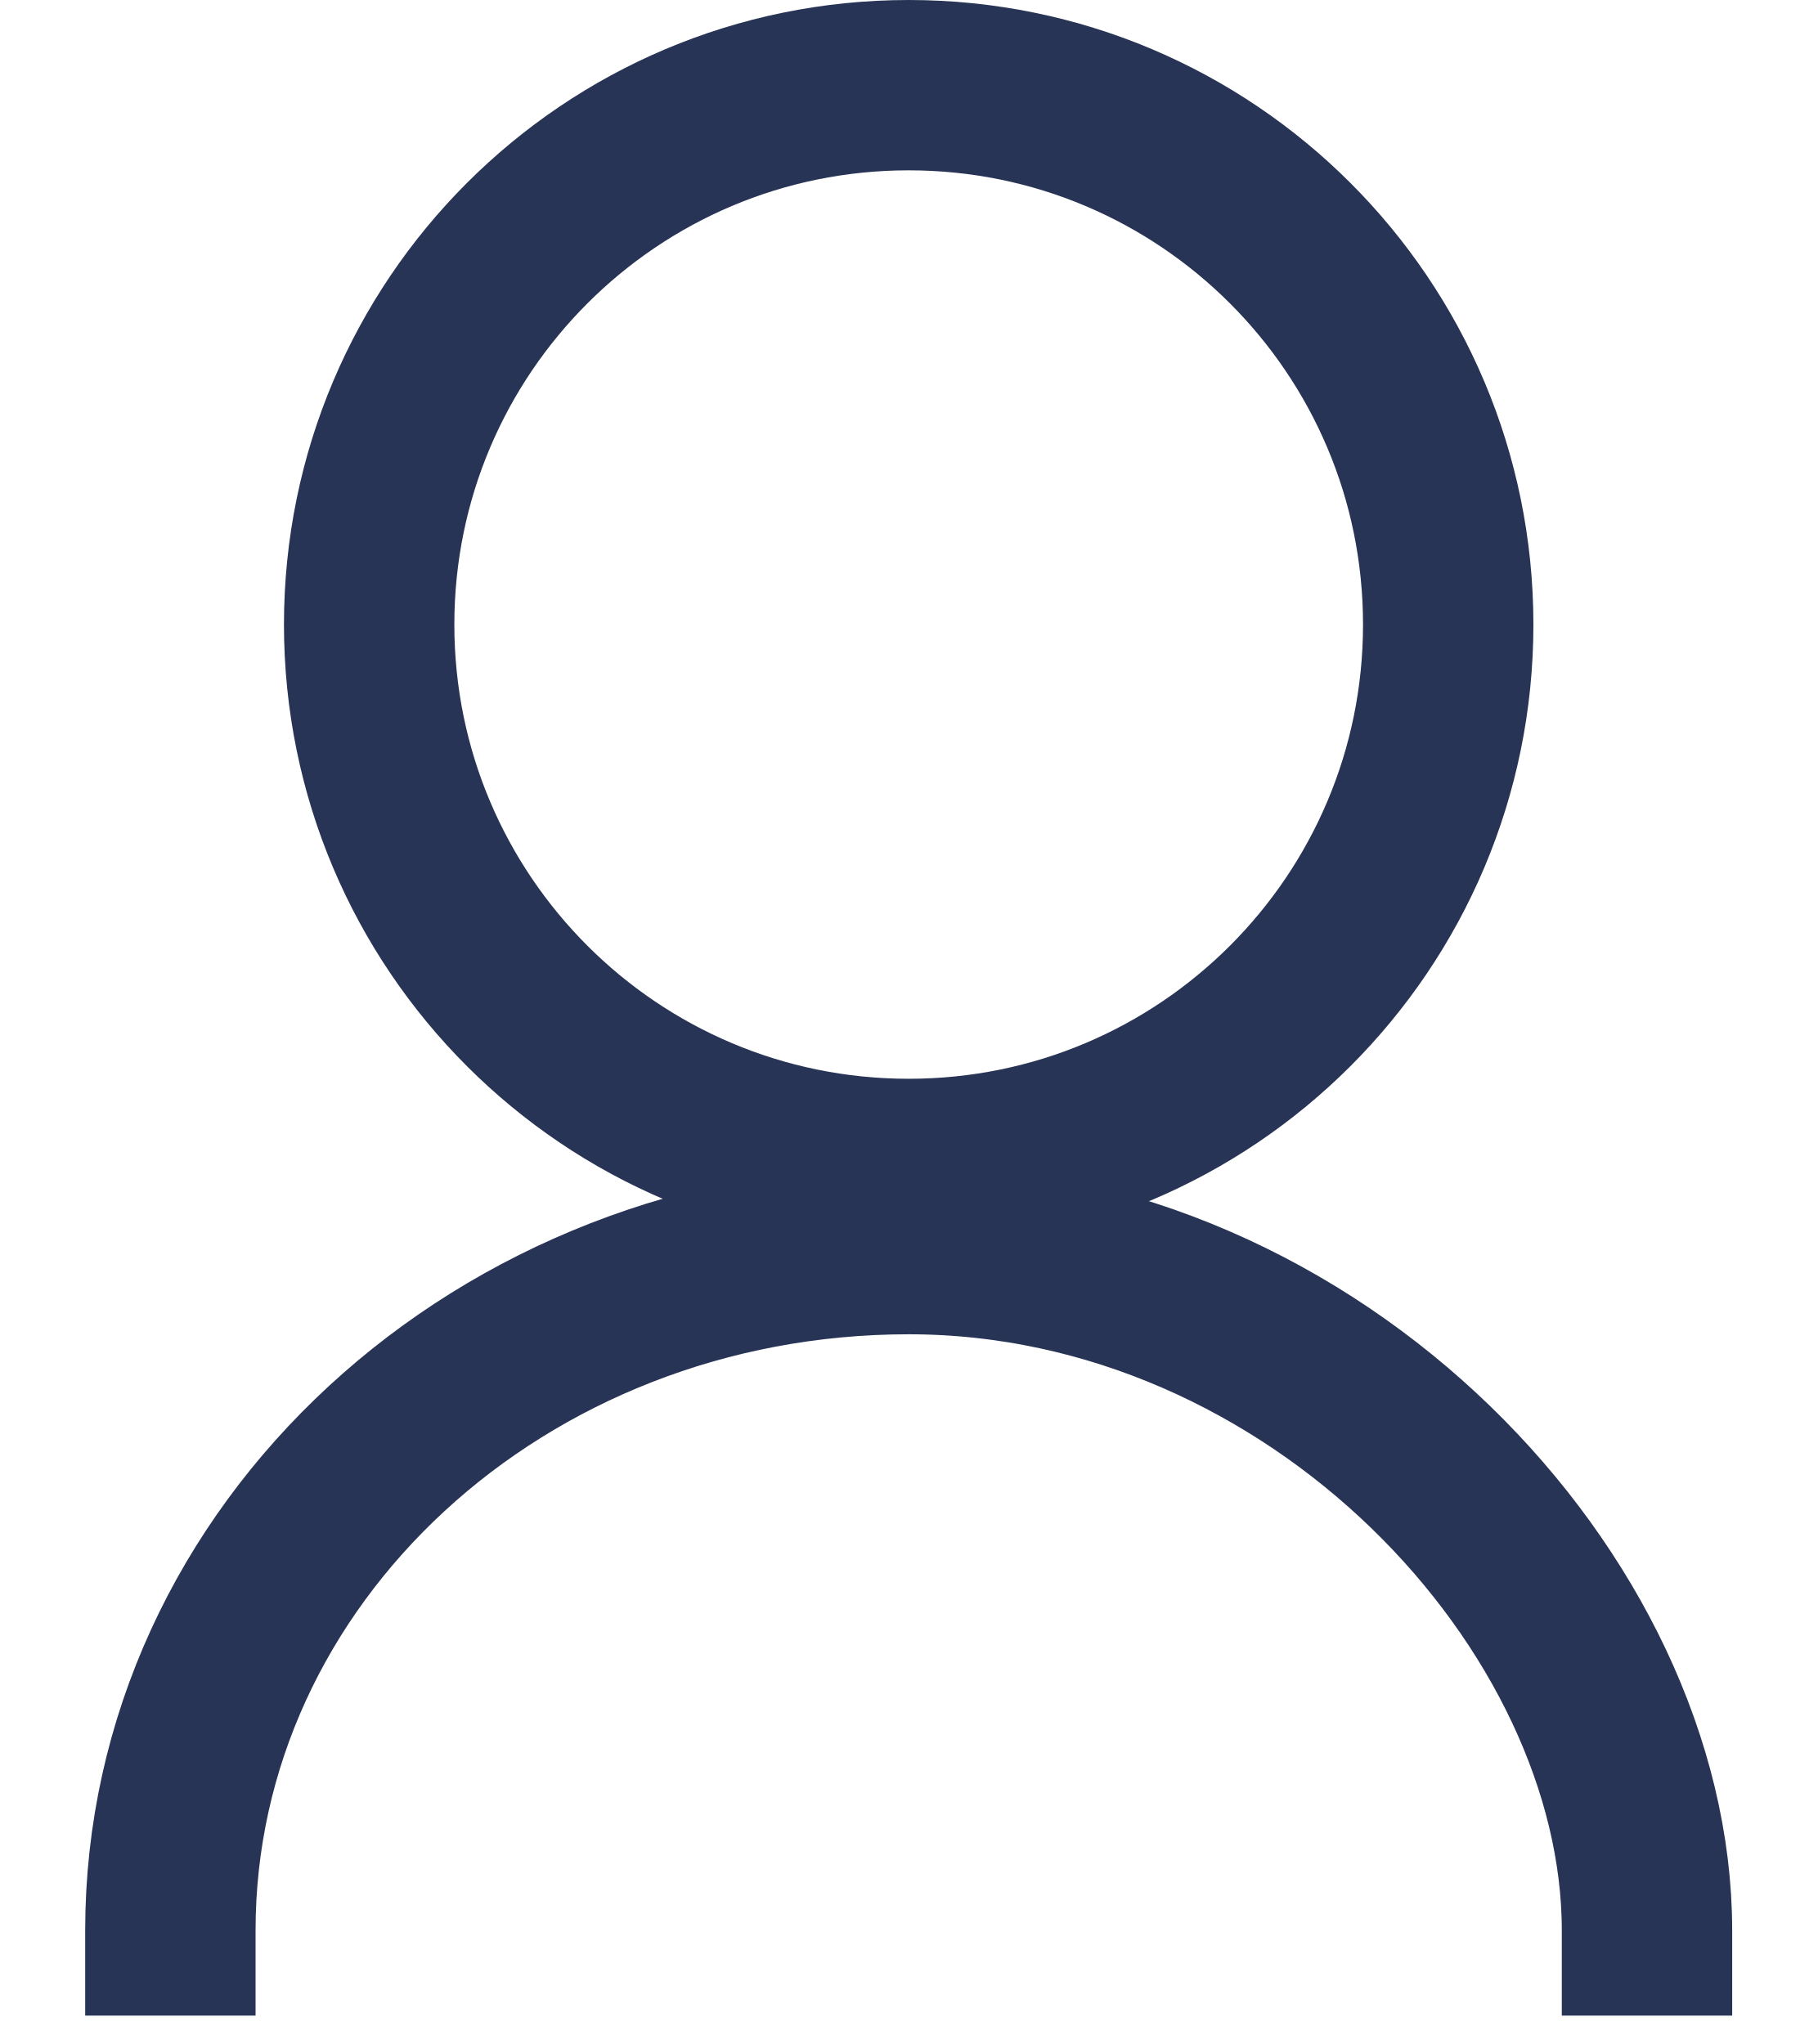
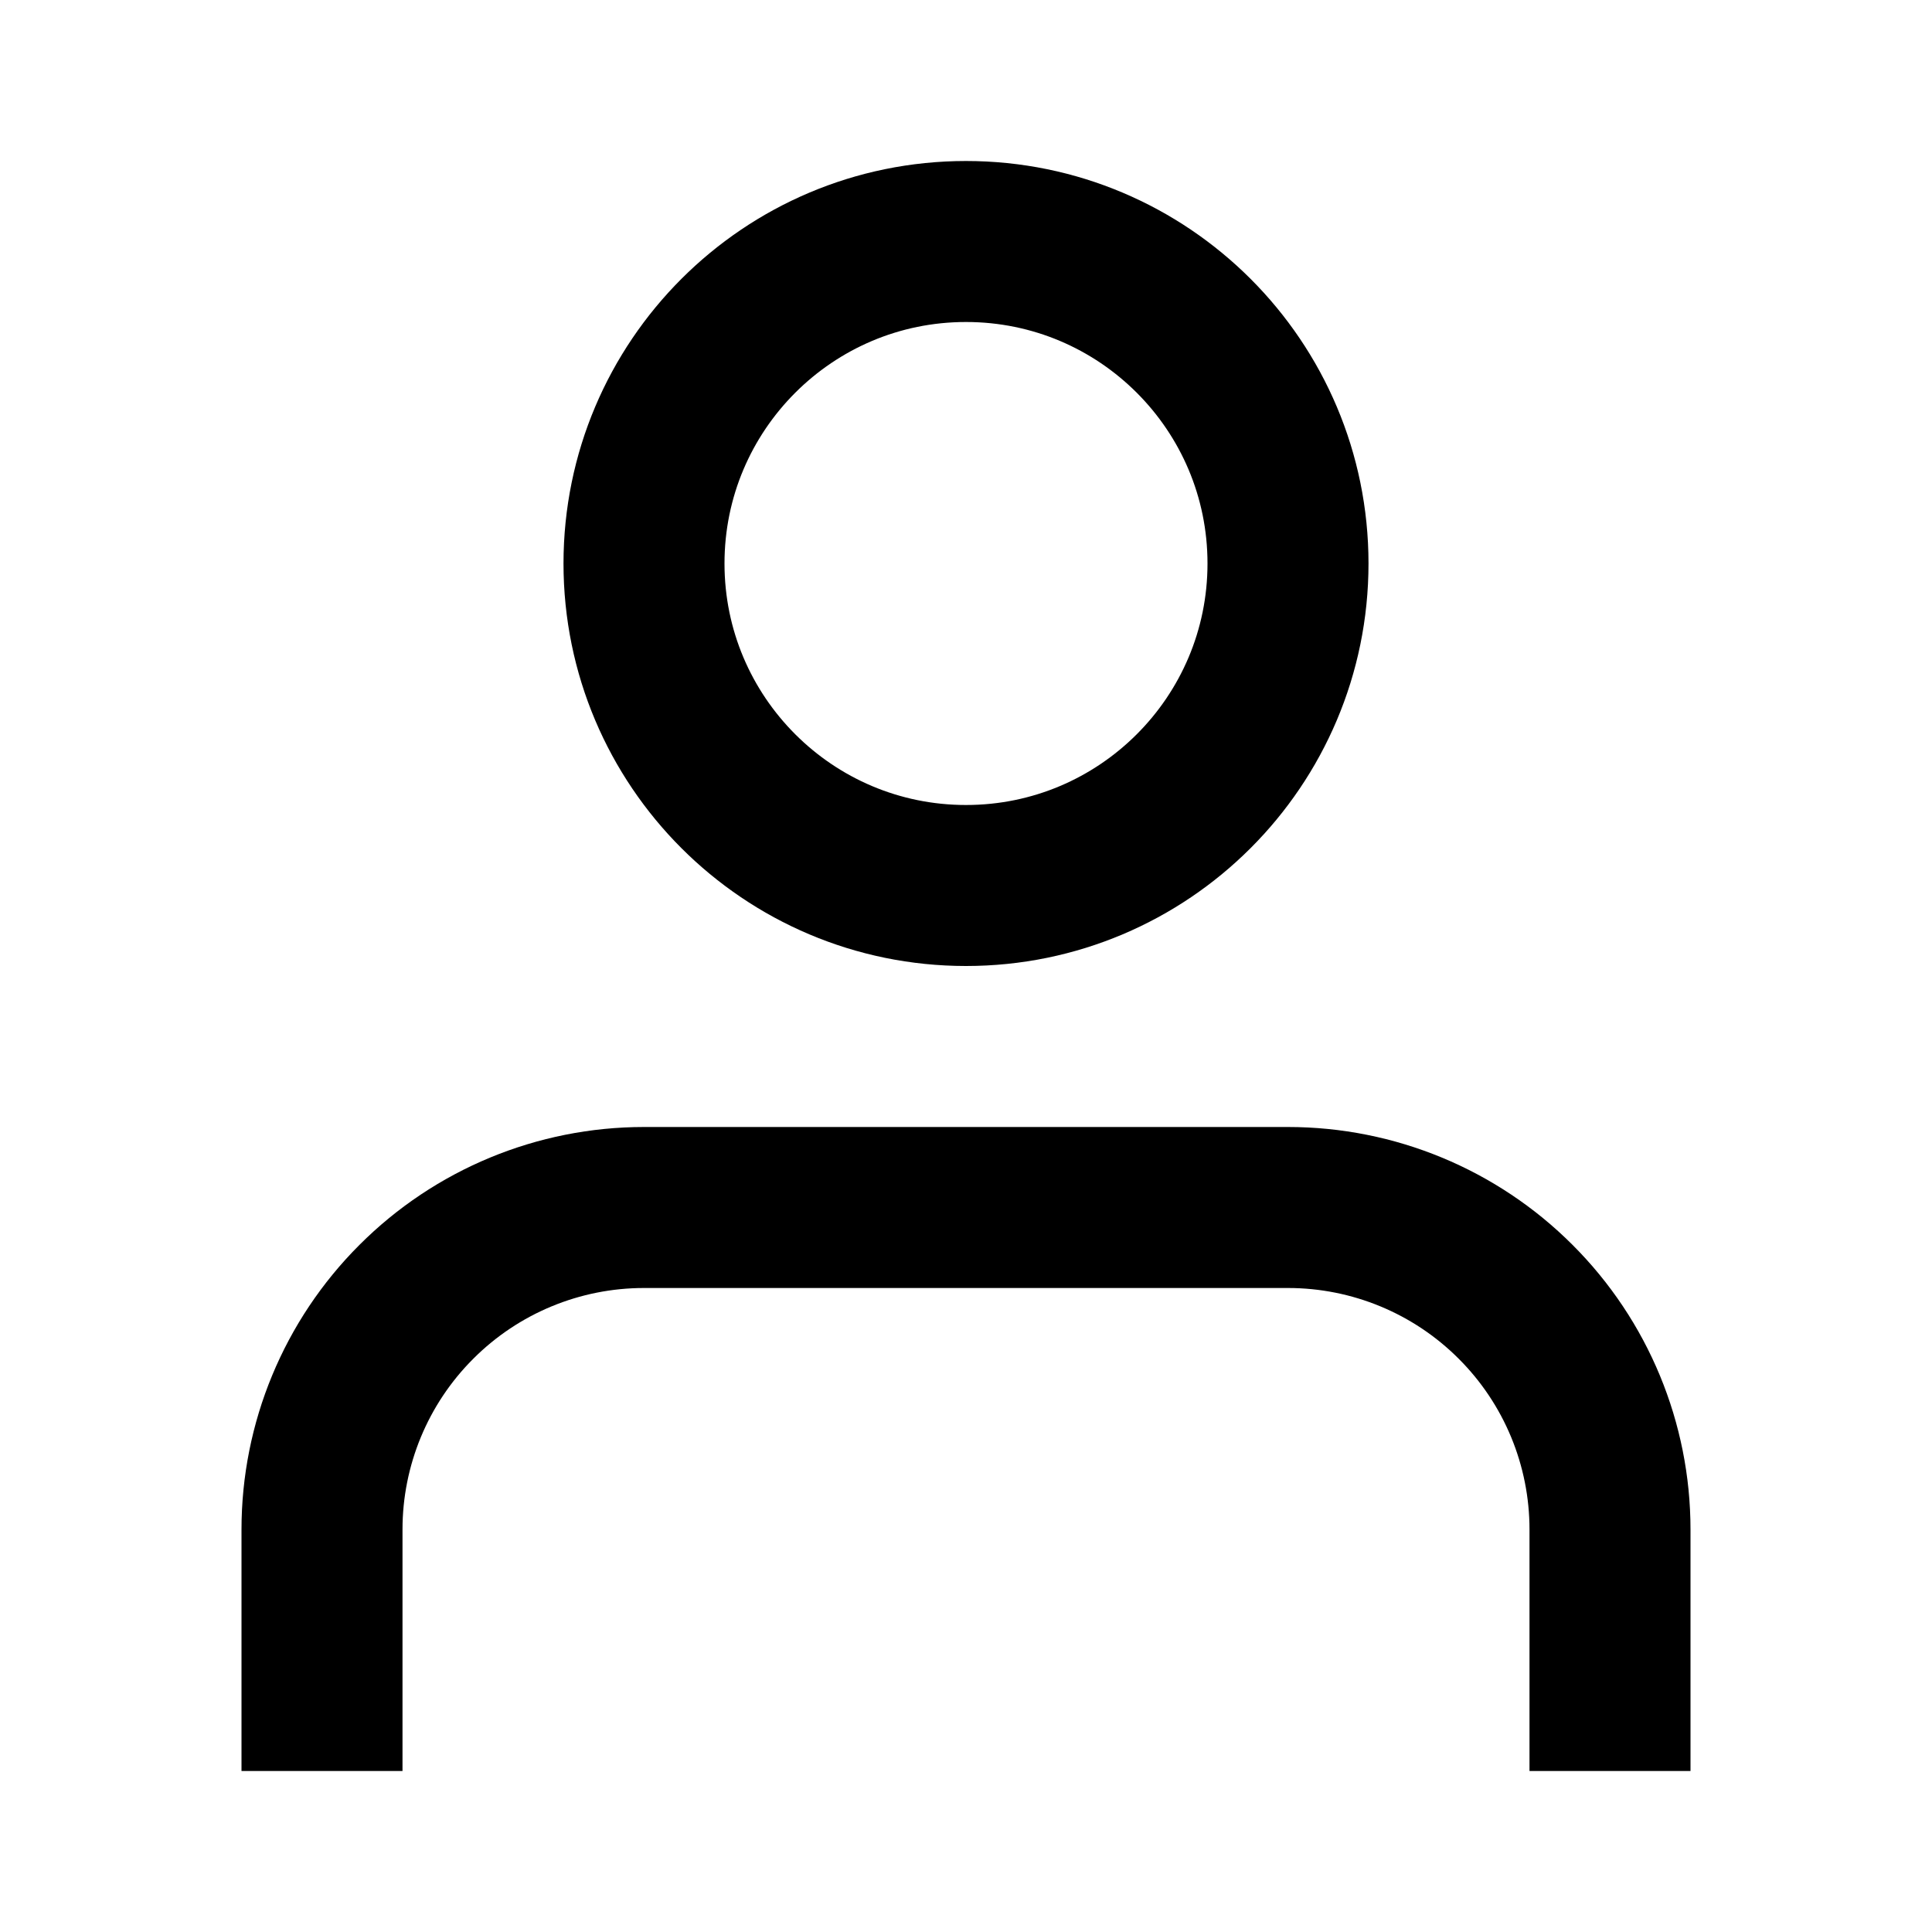
- <svg xmlns="http://www.w3.org/2000/svg" viewBox="0 0 16 18" fill="none">
-   <circle cx="8" cy="5.5" r="4.75" stroke="#283455" stroke-width="1.5" stroke-linecap="square" />
-   <path d="M14.5 17C14.5 14.12 11.59 11 8 11C4.41 11 1.5 13.686 1.5 17" stroke="#283455" stroke-width="1.5" stroke-linecap="square" />
+ <svg xmlns="http://www.w3.org/2000/svg" viewBox="0 0 24 24" fill="none">
+   <path d="M20 21V19C20 17.939 19.579 16.922 18.828 16.172C18.078 15.421 17.061 15 16 15H8C6.939 15 5.922 15.421 5.172 16.172C4.421 16.922 4 17.939 4 19V21" stroke="currentColor" stroke-width="2" stroke-linecap="square" stroke-linejoin="round" />
+   <path d="M12 11C14.209 11 16 9.209 16 7C16 4.791 14.209 3 12 3C9.791 3 8 4.791 8 7C8 9.209 9.791 11 12 11Z" stroke="currentColor" stroke-width="2" stroke-linecap="round" stroke-linejoin="round" />
</svg>
